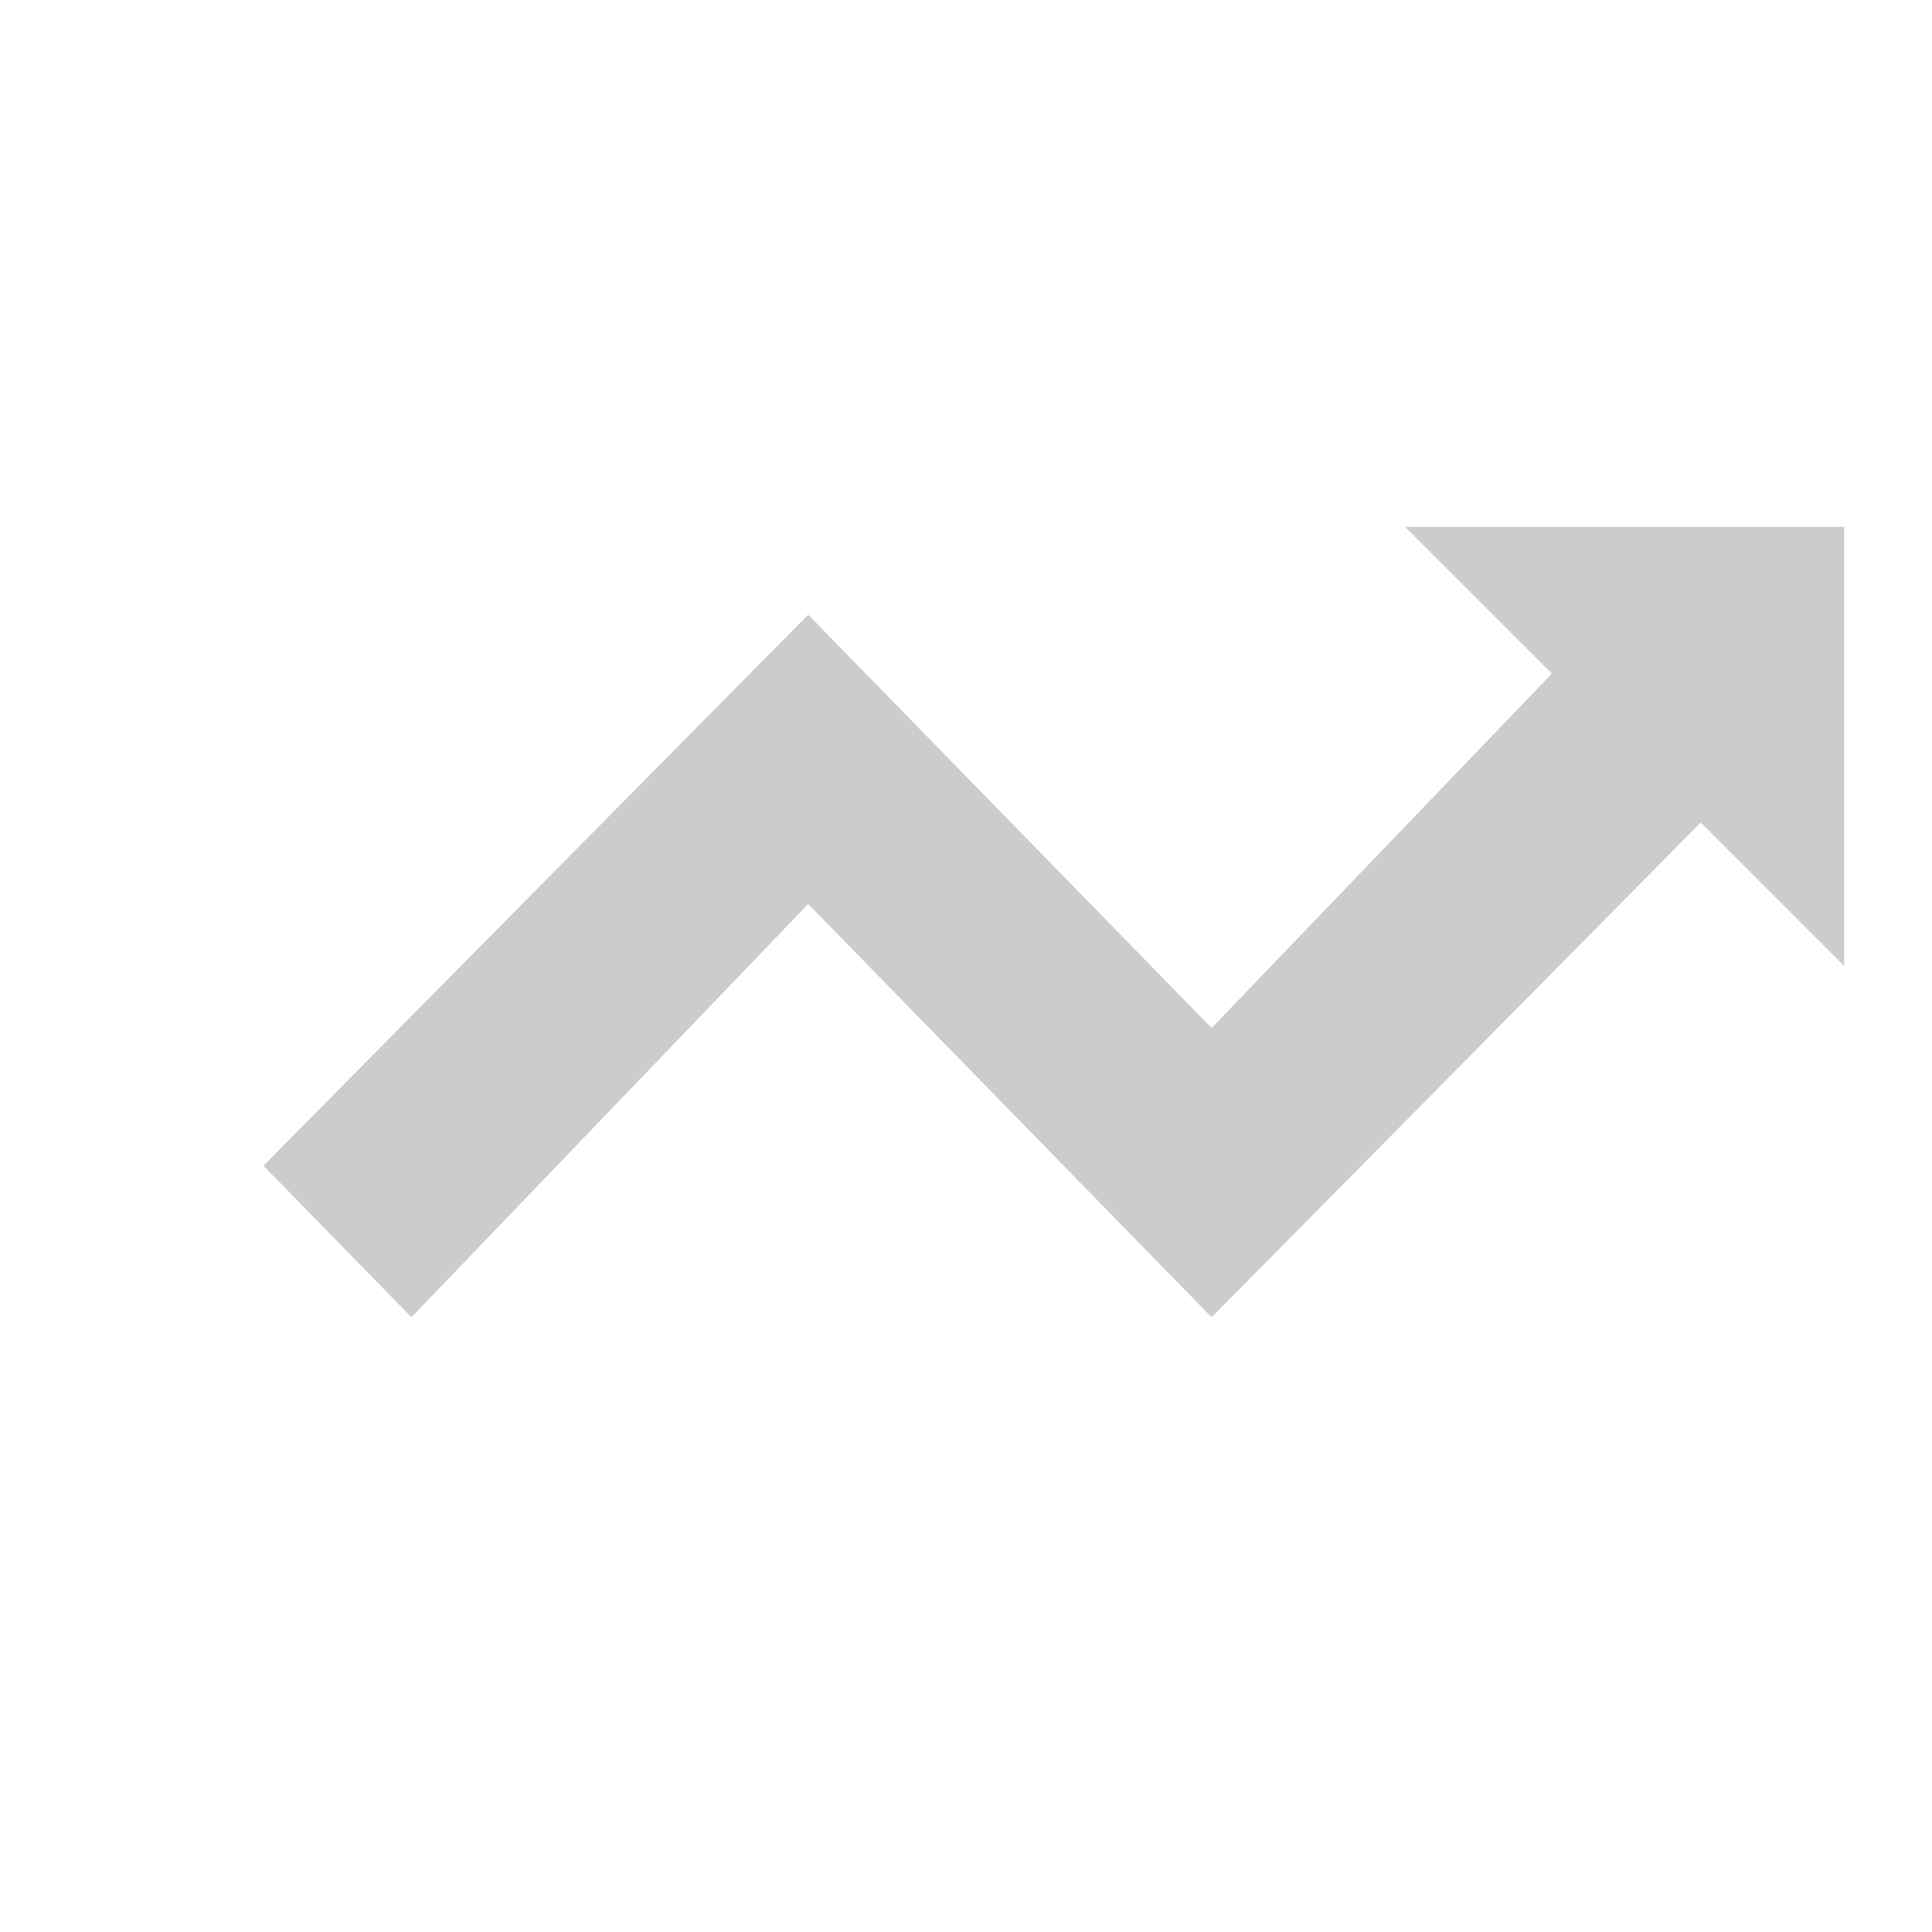
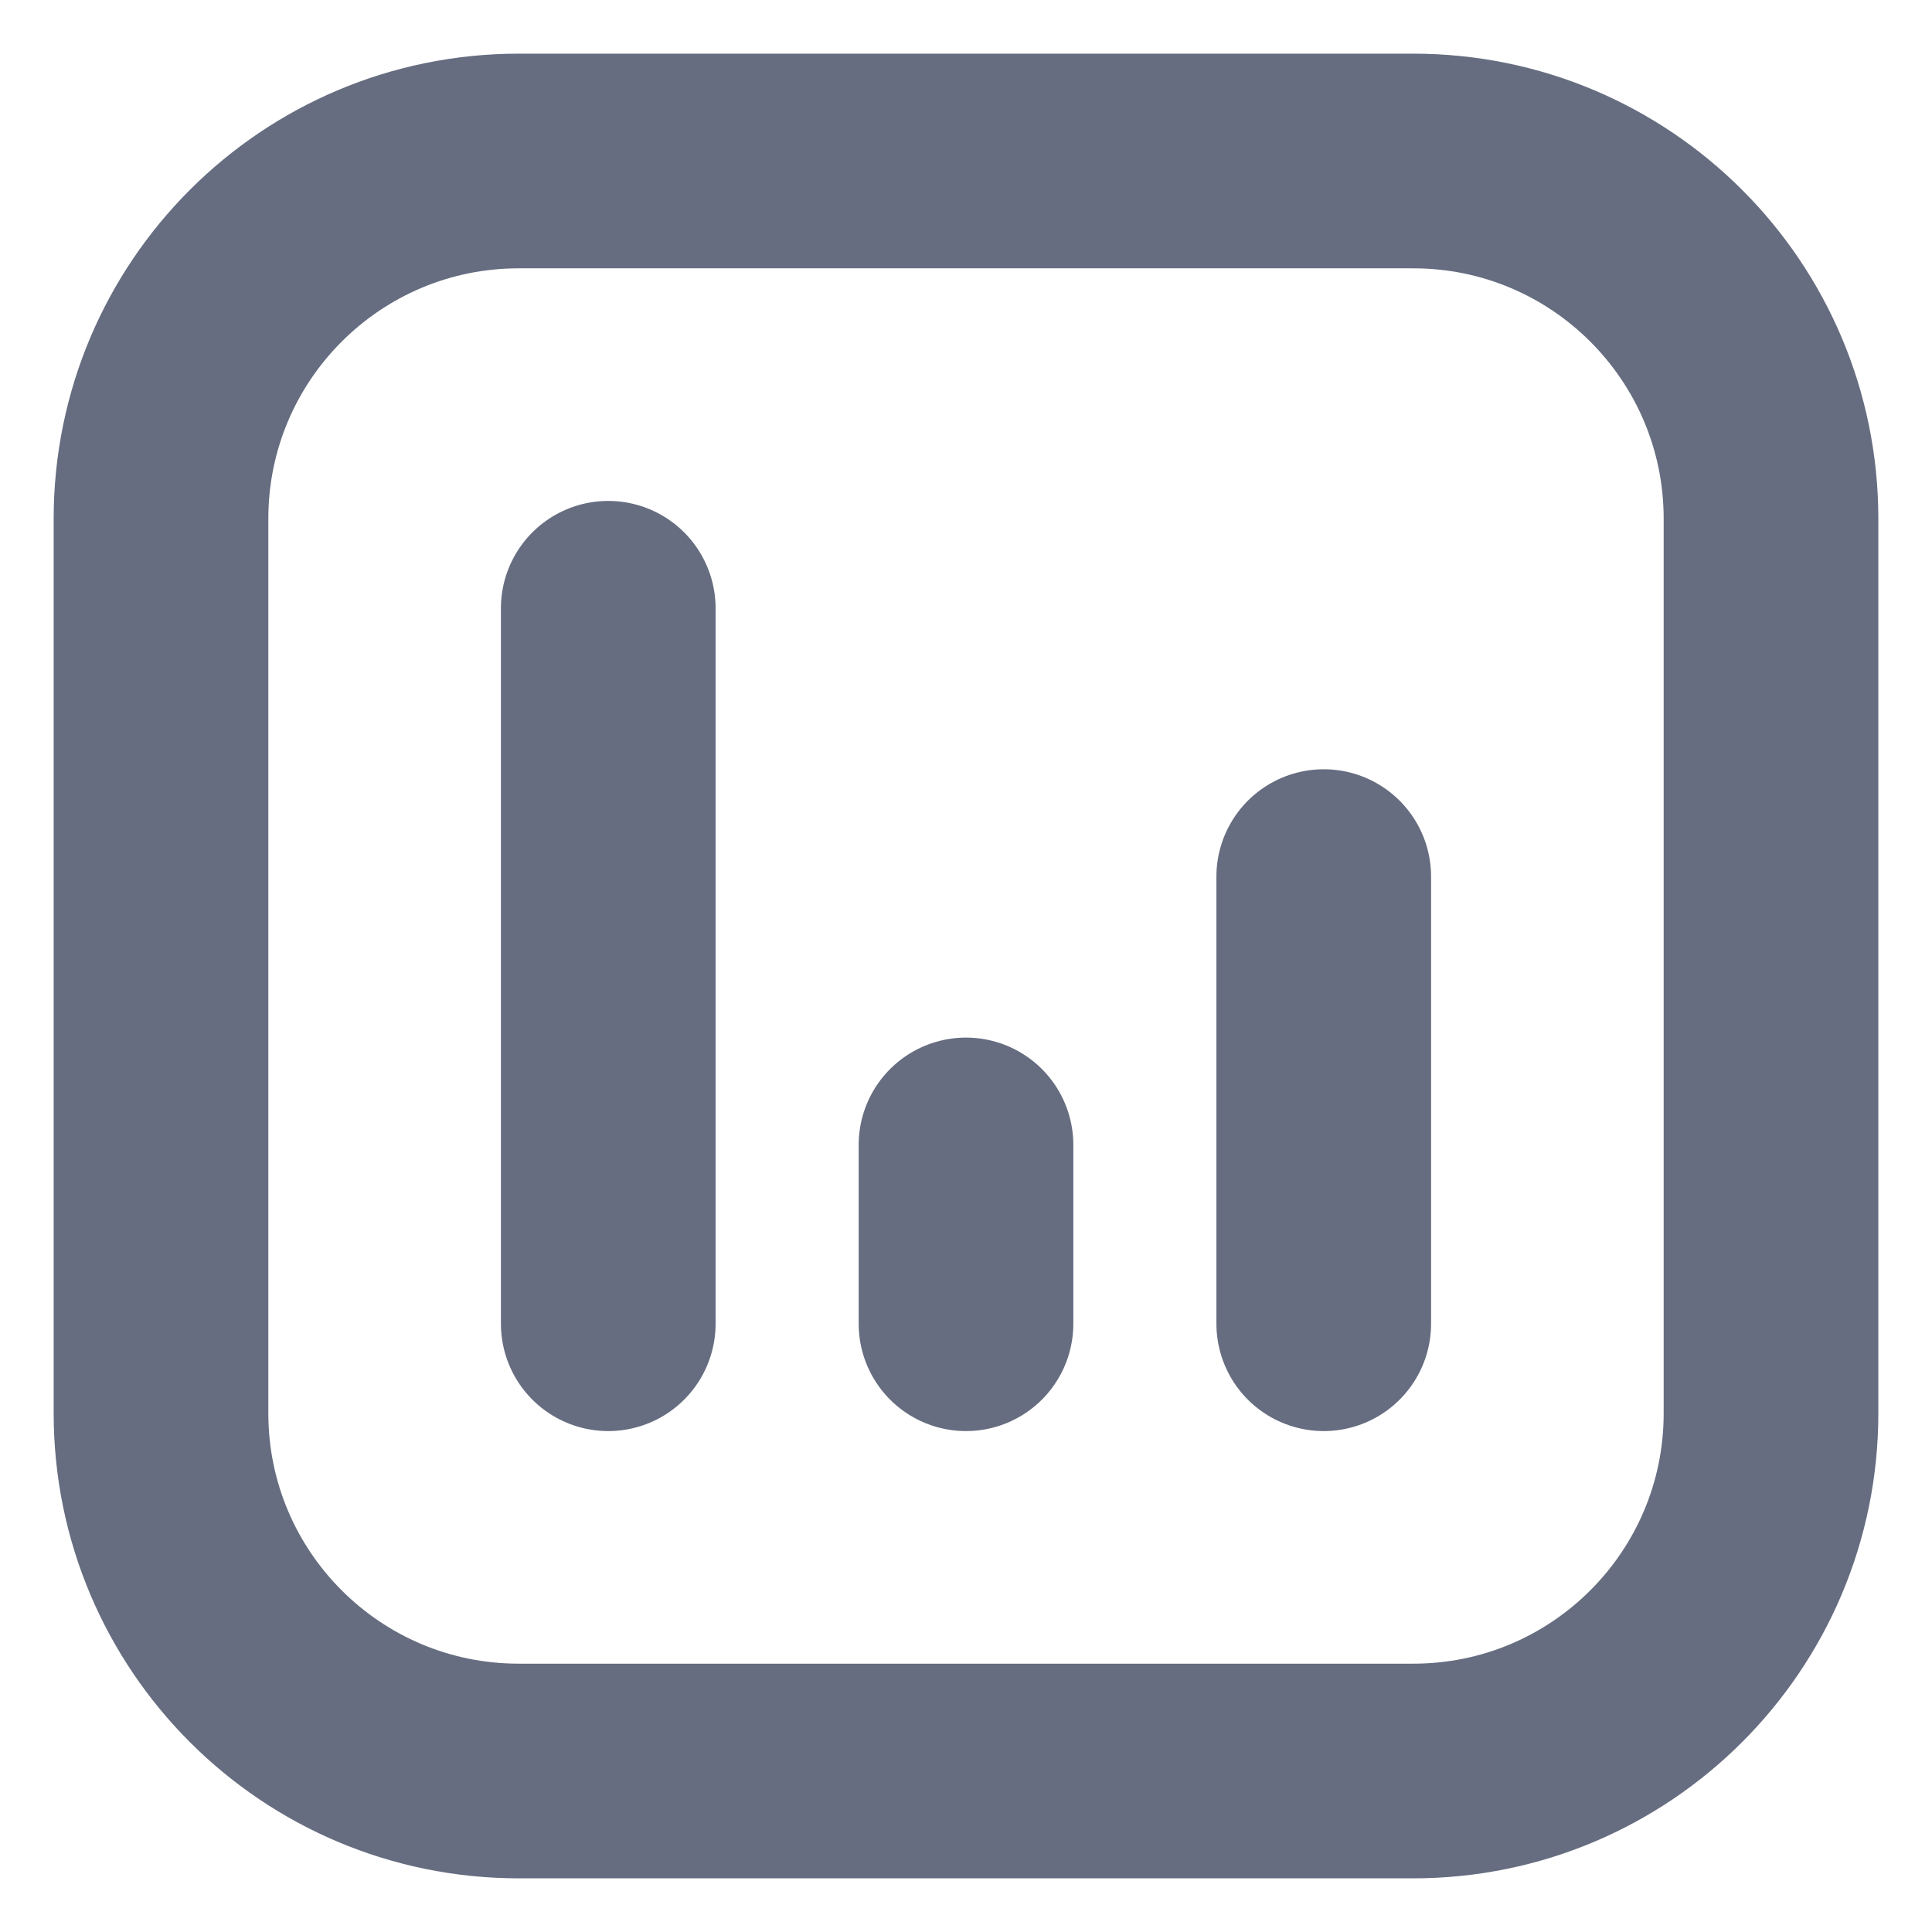
- <svg xmlns="http://www.w3.org/2000/svg" width="22" height="22" viewBox="0 0 22 22" fill="none">
-   <g id="icon-park:dashboard">
-     <g id="Group 1000004163">
-       <path id="Vector" d="M18.315 7L13.797 11.706L9.203 7L3 13.274L4.685 15L9.203 10.294L13.797 15L20 8.725L18.315 7Z" fill="#CCCCCC" />
-       <path id="Vector_2" d="M21 11L16 6H21V11Z" fill="#CCCCCC" />
-     </g>
-   </g>
+ <svg xmlns="http://www.w3.org/2000/svg" width="18" height="18" viewBox="0 0 18 18" fill="none">
+   <path d="M9 12.333V10.667M12.333 12.333V8.167M5.667 12.333V5.667M4.833 16.5H13.167C15.008 16.5 16.5 15.008 16.5 13.167V4.833C16.5 2.992 15.008 1.5 13.167 1.5H4.833C2.992 1.5 1.5 2.992 1.5 4.833V13.167C1.5 15.008 2.992 16.5 4.833 16.5Z" stroke="#666D80" stroke-width="2" stroke-linecap="round" stroke-linejoin="round" />
</svg>
